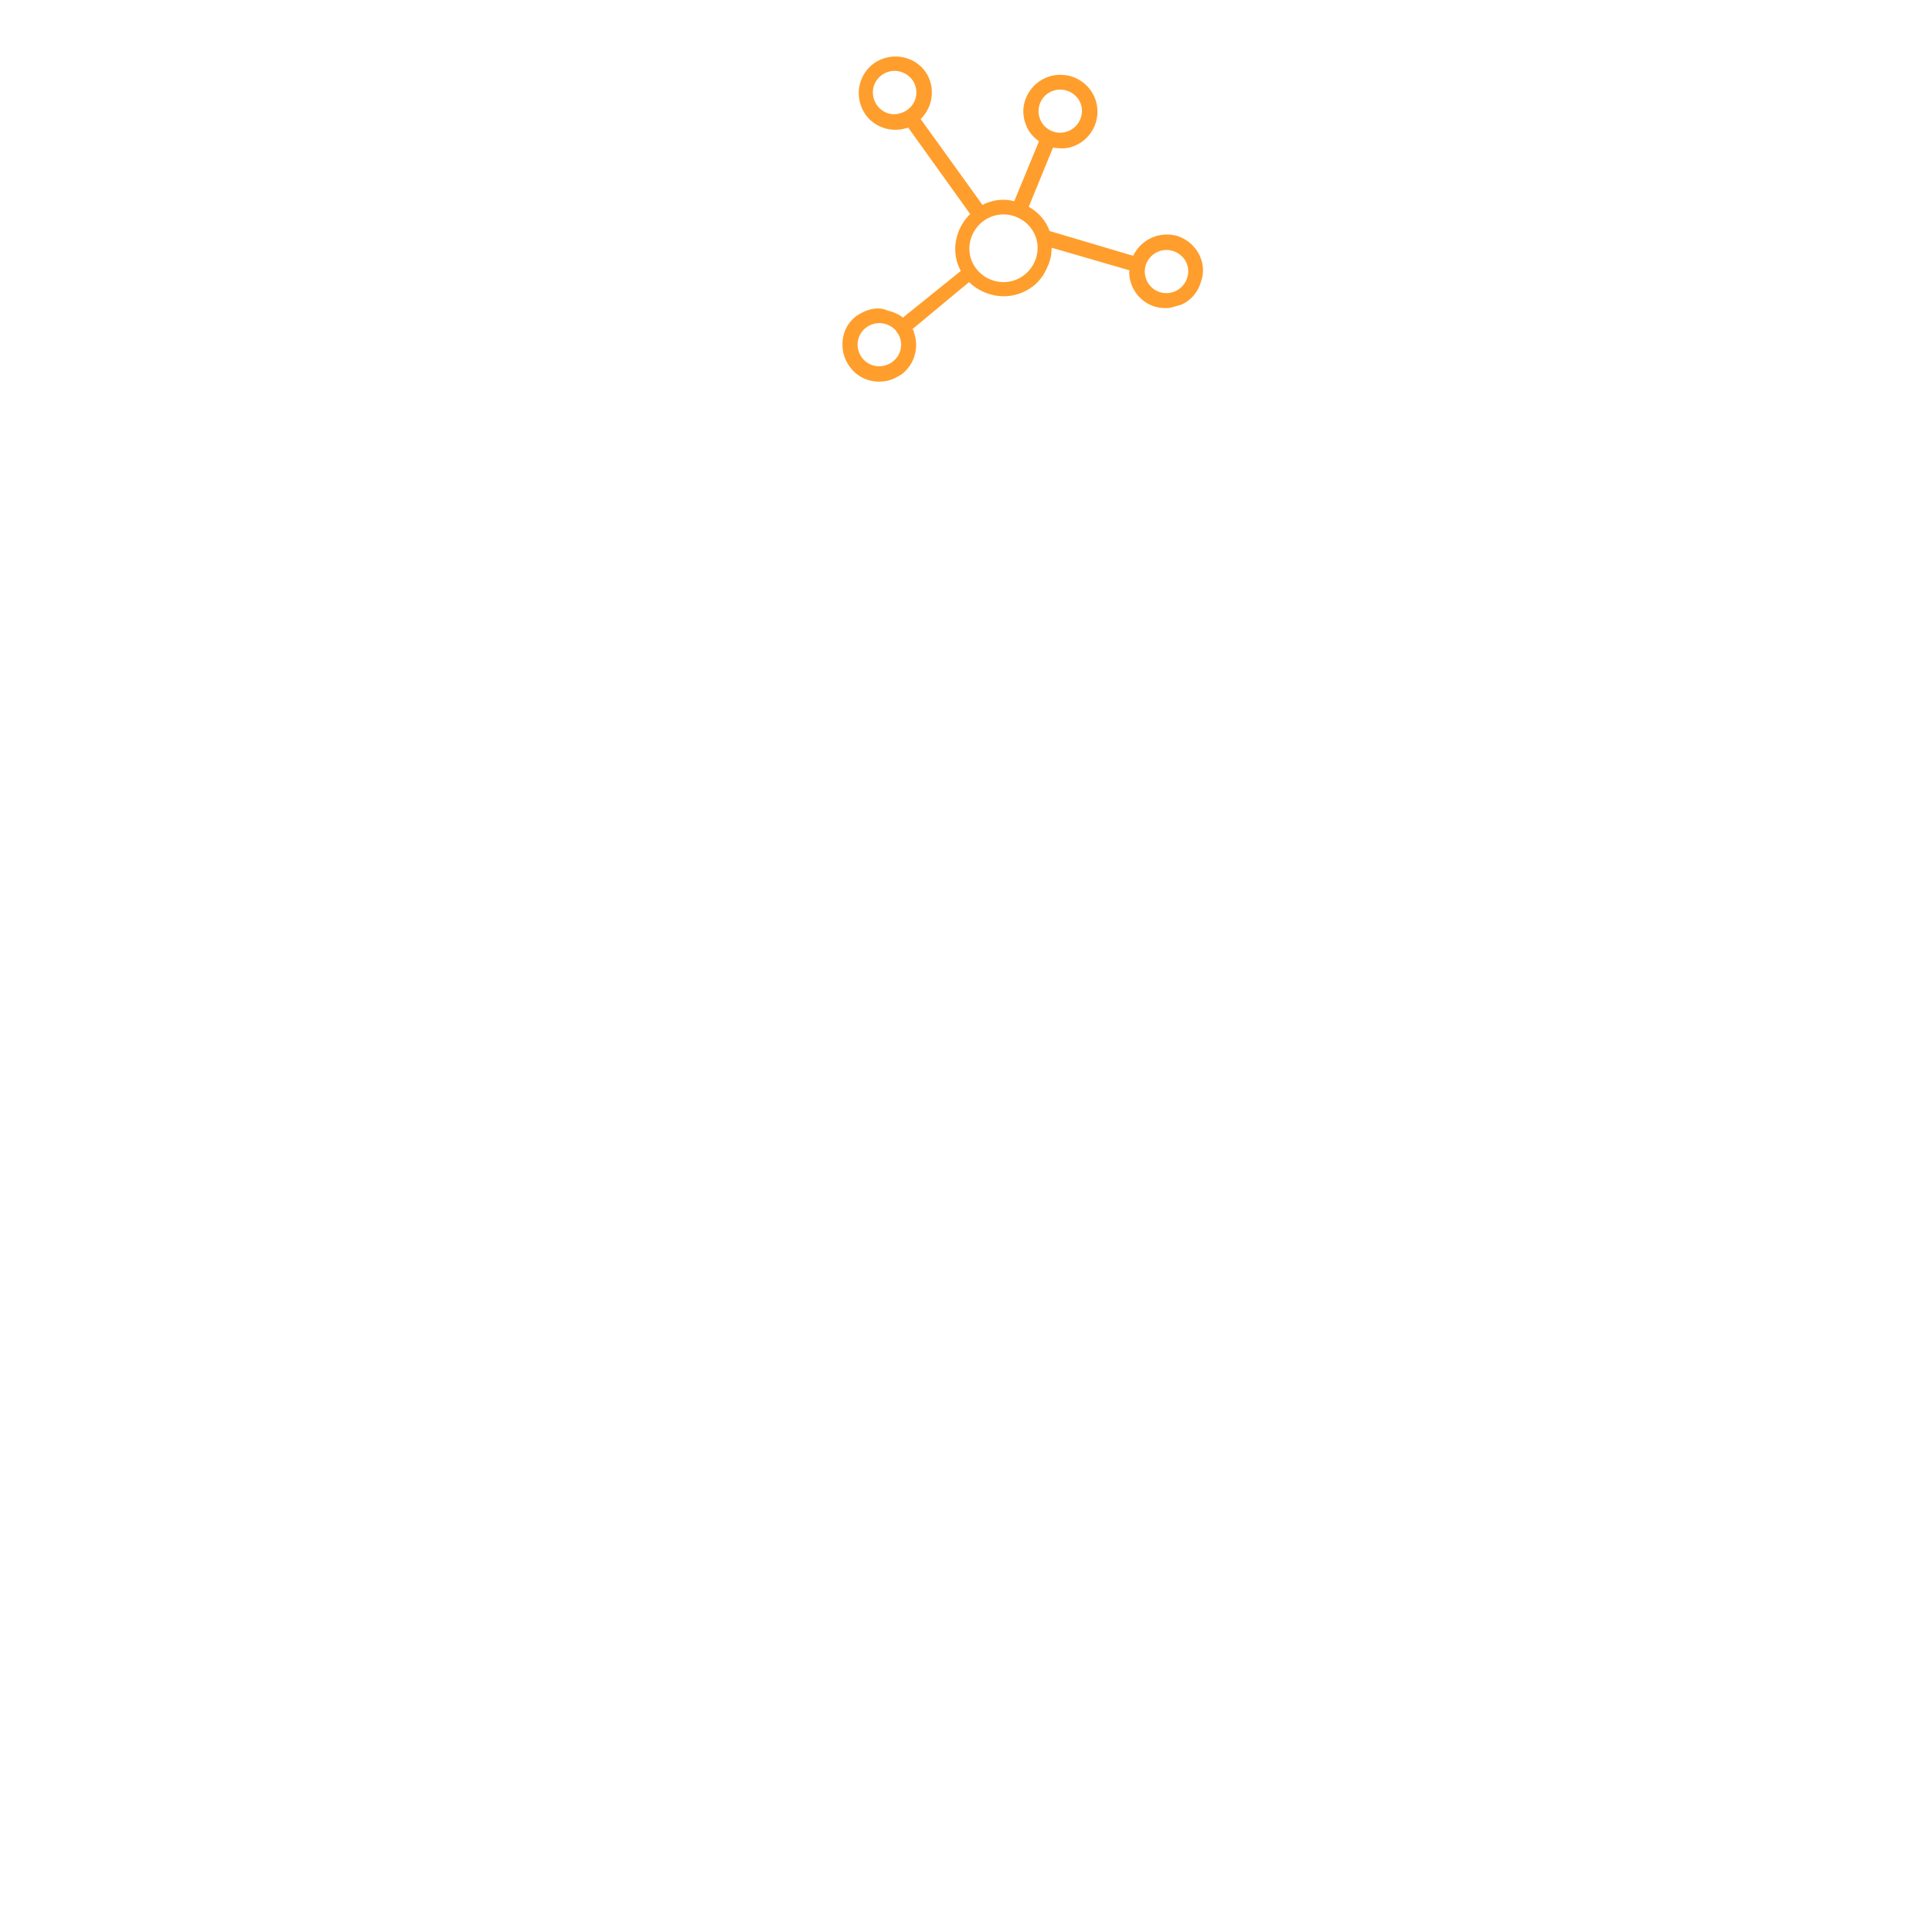
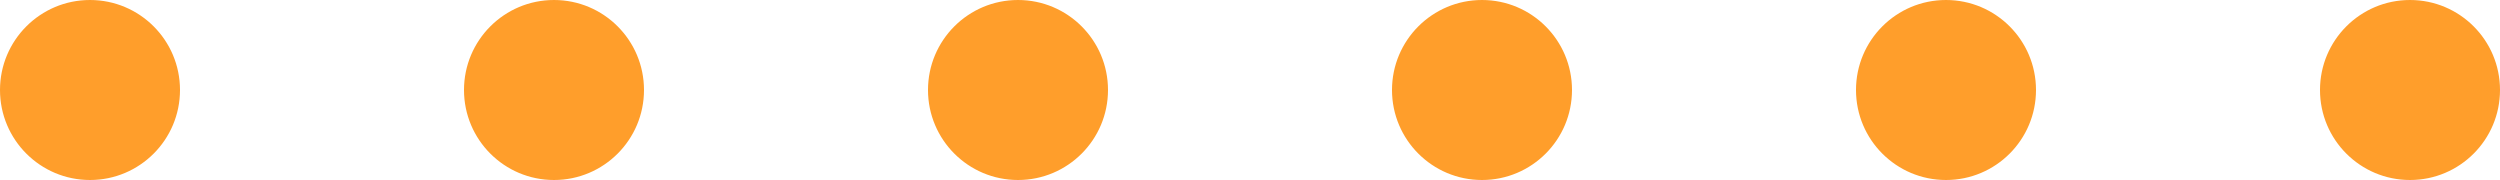
- <svg xmlns="http://www.w3.org/2000/svg" width="375" zoomAndPan="magnify" viewBox="0 0 375 375" height="375" preserveAspectRatio="xMidYMid meet" version="1.0">
-   <defs>
-     <clipPath id="clip-0">
-       <path d="M 163 10 L 234 10 L 234 75 L 163 75 Z M 163 10 " clip-rule="nonzero" />
-     </clipPath>
-     <clipPath id="clip-1">
-       <path d="M 149.195 17.508 L 220.031 -2.105 L 236.441 57.164 L 165.605 76.777 Z M 149.195 17.508 " clip-rule="nonzero" />
-     </clipPath>
-     <clipPath id="clip-2">
-       <path d="M 149.195 17.508 L 220.031 -2.105 L 236.441 57.164 L 165.605 76.777 Z M 149.195 17.508 " clip-rule="nonzero" />
-     </clipPath>
-   </defs>
-   <g clip-path="url(#clip-0)">
-     <g clip-path="url(#clip-1)">
-       <g clip-path="url(#clip-2)">
-         <path fill="rgb(100%, 61.96%, 17.249%)" d="M 227.539 56.738 C 225.219 57.379 222.961 56.016 222.355 53.828 C 221.719 51.527 223.102 49.281 225.309 48.668 C 227.512 48.059 229.883 49.383 230.492 51.578 C 231.098 53.766 229.746 56.125 227.539 56.738 Z M 196.535 54.523 C 193.043 55.488 189.344 53.418 188.383 49.957 C 187.43 46.504 189.535 42.816 193.027 41.852 C 196.508 40.887 200.211 42.965 201.168 46.418 C 202.129 49.879 200.02 53.559 196.535 54.523 Z M 169.578 19.066 C 168.941 16.758 170.316 14.52 172.531 13.906 C 174.734 13.297 177.109 14.625 177.715 16.812 C 178.352 19.117 176.969 21.363 174.762 21.973 C 172.582 22.703 170.215 21.371 169.578 19.066 Z M 204.68 17.535 C 206.887 16.922 209.258 18.254 209.867 20.441 C 210.473 22.629 209.121 24.988 206.914 25.602 C 204.594 26.242 202.336 24.879 201.73 22.695 C 201.125 20.508 202.359 18.176 204.68 17.535 Z M 171.801 70.93 C 169.477 71.574 167.223 70.211 166.617 68.023 C 165.977 65.711 167.363 63.473 169.566 62.863 C 171.195 62.41 172.992 63.027 173.961 64.25 L 173.992 64.367 C 174.348 64.762 174.621 65.309 174.75 65.77 C 175.391 68.074 174.012 70.316 171.801 70.93 Z M 228.512 45.793 C 227.168 45.426 225.793 45.434 224.508 45.789 C 222.539 46.332 220.812 47.801 219.949 49.652 L 203.734 44.844 L 203.77 44.957 C 203.074 42.914 201.602 41.215 199.68 40.133 L 204.383 28.656 C 205.559 28.828 206.699 28.883 207.742 28.594 C 209.832 28.016 211.555 26.547 212.473 24.43 C 213.965 20.797 212.316 16.66 208.633 15.074 C 207.211 14.48 205.426 14.348 203.914 14.77 C 201.828 15.348 200.102 16.812 199.188 18.93 C 198.41 20.637 198.453 22.609 199.195 24.387 C 199.664 25.621 200.566 26.609 201.664 27.422 L 196.871 39.047 C 194.996 38.578 193.156 38.711 191.359 39.461 C 191.246 39.488 191.016 39.555 190.93 39.703 C 190.812 39.734 190.695 39.766 190.695 39.766 L 178.703 23.113 C 181.16 20.695 181.602 16.852 179.695 14.027 C 177.992 11.52 174.812 10.422 171.906 11.227 C 171.094 11.449 170.434 11.758 169.797 12.176 C 168.215 13.238 167.172 14.891 166.805 16.73 C 166.438 18.57 166.863 20.559 167.926 22.129 C 169.621 24.637 172.801 25.738 175.703 24.934 C 175.934 24.871 176.051 24.836 176.285 24.773 L 188.309 41.543 C 185.852 43.961 184.82 47.477 185.746 50.812 C 185.902 51.387 186.211 52.047 186.488 52.594 L 175.238 61.66 C 175.094 61.582 175.062 61.465 174.914 61.383 C 174.613 61.215 174.441 61.016 174.176 60.965 C 173.73 60.719 173.316 60.586 172.906 60.449 C 172.641 60.398 172.492 60.312 172.227 60.262 C 171.078 59.715 169.852 59.805 168.684 60.129 C 167.758 60.387 167.012 60.84 166.258 61.301 C 164.711 62.469 163.781 64.09 163.562 66.016 C 163.348 67.938 163.855 69.777 165.027 71.316 C 166.809 73.676 169.809 74.582 172.598 73.812 C 173.531 73.551 174.277 73.098 175.027 72.641 C 177.297 70.898 178.254 68.027 177.637 65.344 C 177.605 65.23 177.574 65.113 177.574 65.113 C 177.508 64.883 177.477 64.766 177.41 64.535 C 177.41 64.535 177.379 64.418 177.348 64.305 C 177.316 64.188 177.254 63.961 177.105 63.879 L 188.094 54.754 C 190.48 57.074 194.012 58.074 197.27 57.176 C 199.125 56.66 200.828 55.574 201.934 54.152 C 202.02 54.004 202.219 53.82 202.301 53.676 C 202.383 53.527 202.586 53.348 202.637 53.082 C 202.723 52.941 202.84 52.91 202.809 52.793 C 202.895 52.645 202.977 52.496 203.062 52.348 C 203.227 52.055 203.277 51.789 203.449 51.496 C 203.617 51.203 203.672 50.941 203.723 50.676 C 203.809 50.527 203.777 50.414 203.863 50.266 C 204.047 49.598 204.09 48.836 204.133 48.086 L 219.227 52.465 C 219.258 52.582 219.258 52.582 219.172 52.723 C 219.16 55.828 221.184 58.621 224.188 59.527 C 225.539 59.895 226.91 59.891 228.191 59.535 C 230.629 58.859 232.406 57.129 233.109 54.695 C 234.453 50.98 232.227 47.004 228.516 45.801 L 228.512 45.793 " fill-opacity="1" fill-rule="nonzero" />
-       </g>
-     </g>
+ <svg xmlns="http://www.w3.org/2000/svg" width="125" height="9">
+   <g fill="#ff9e2b" paint-order="stroke fill markers">
+     <circle r="4.5" cy="4.5" cx="4.5" />
+     <circle cx="27.7" cy="4.5" r="4.5" />
+     <circle r="4.5" cy="4.5" cx="50.9" />
+     <circle cx="74.1" cy="4.5" r="4.5" />
+     <circle r="4.5" cy="4.5" cx="97.3" />
+     <circle cx="120.5" cy="4.5" r="4.5" />
  </g>
</svg>
